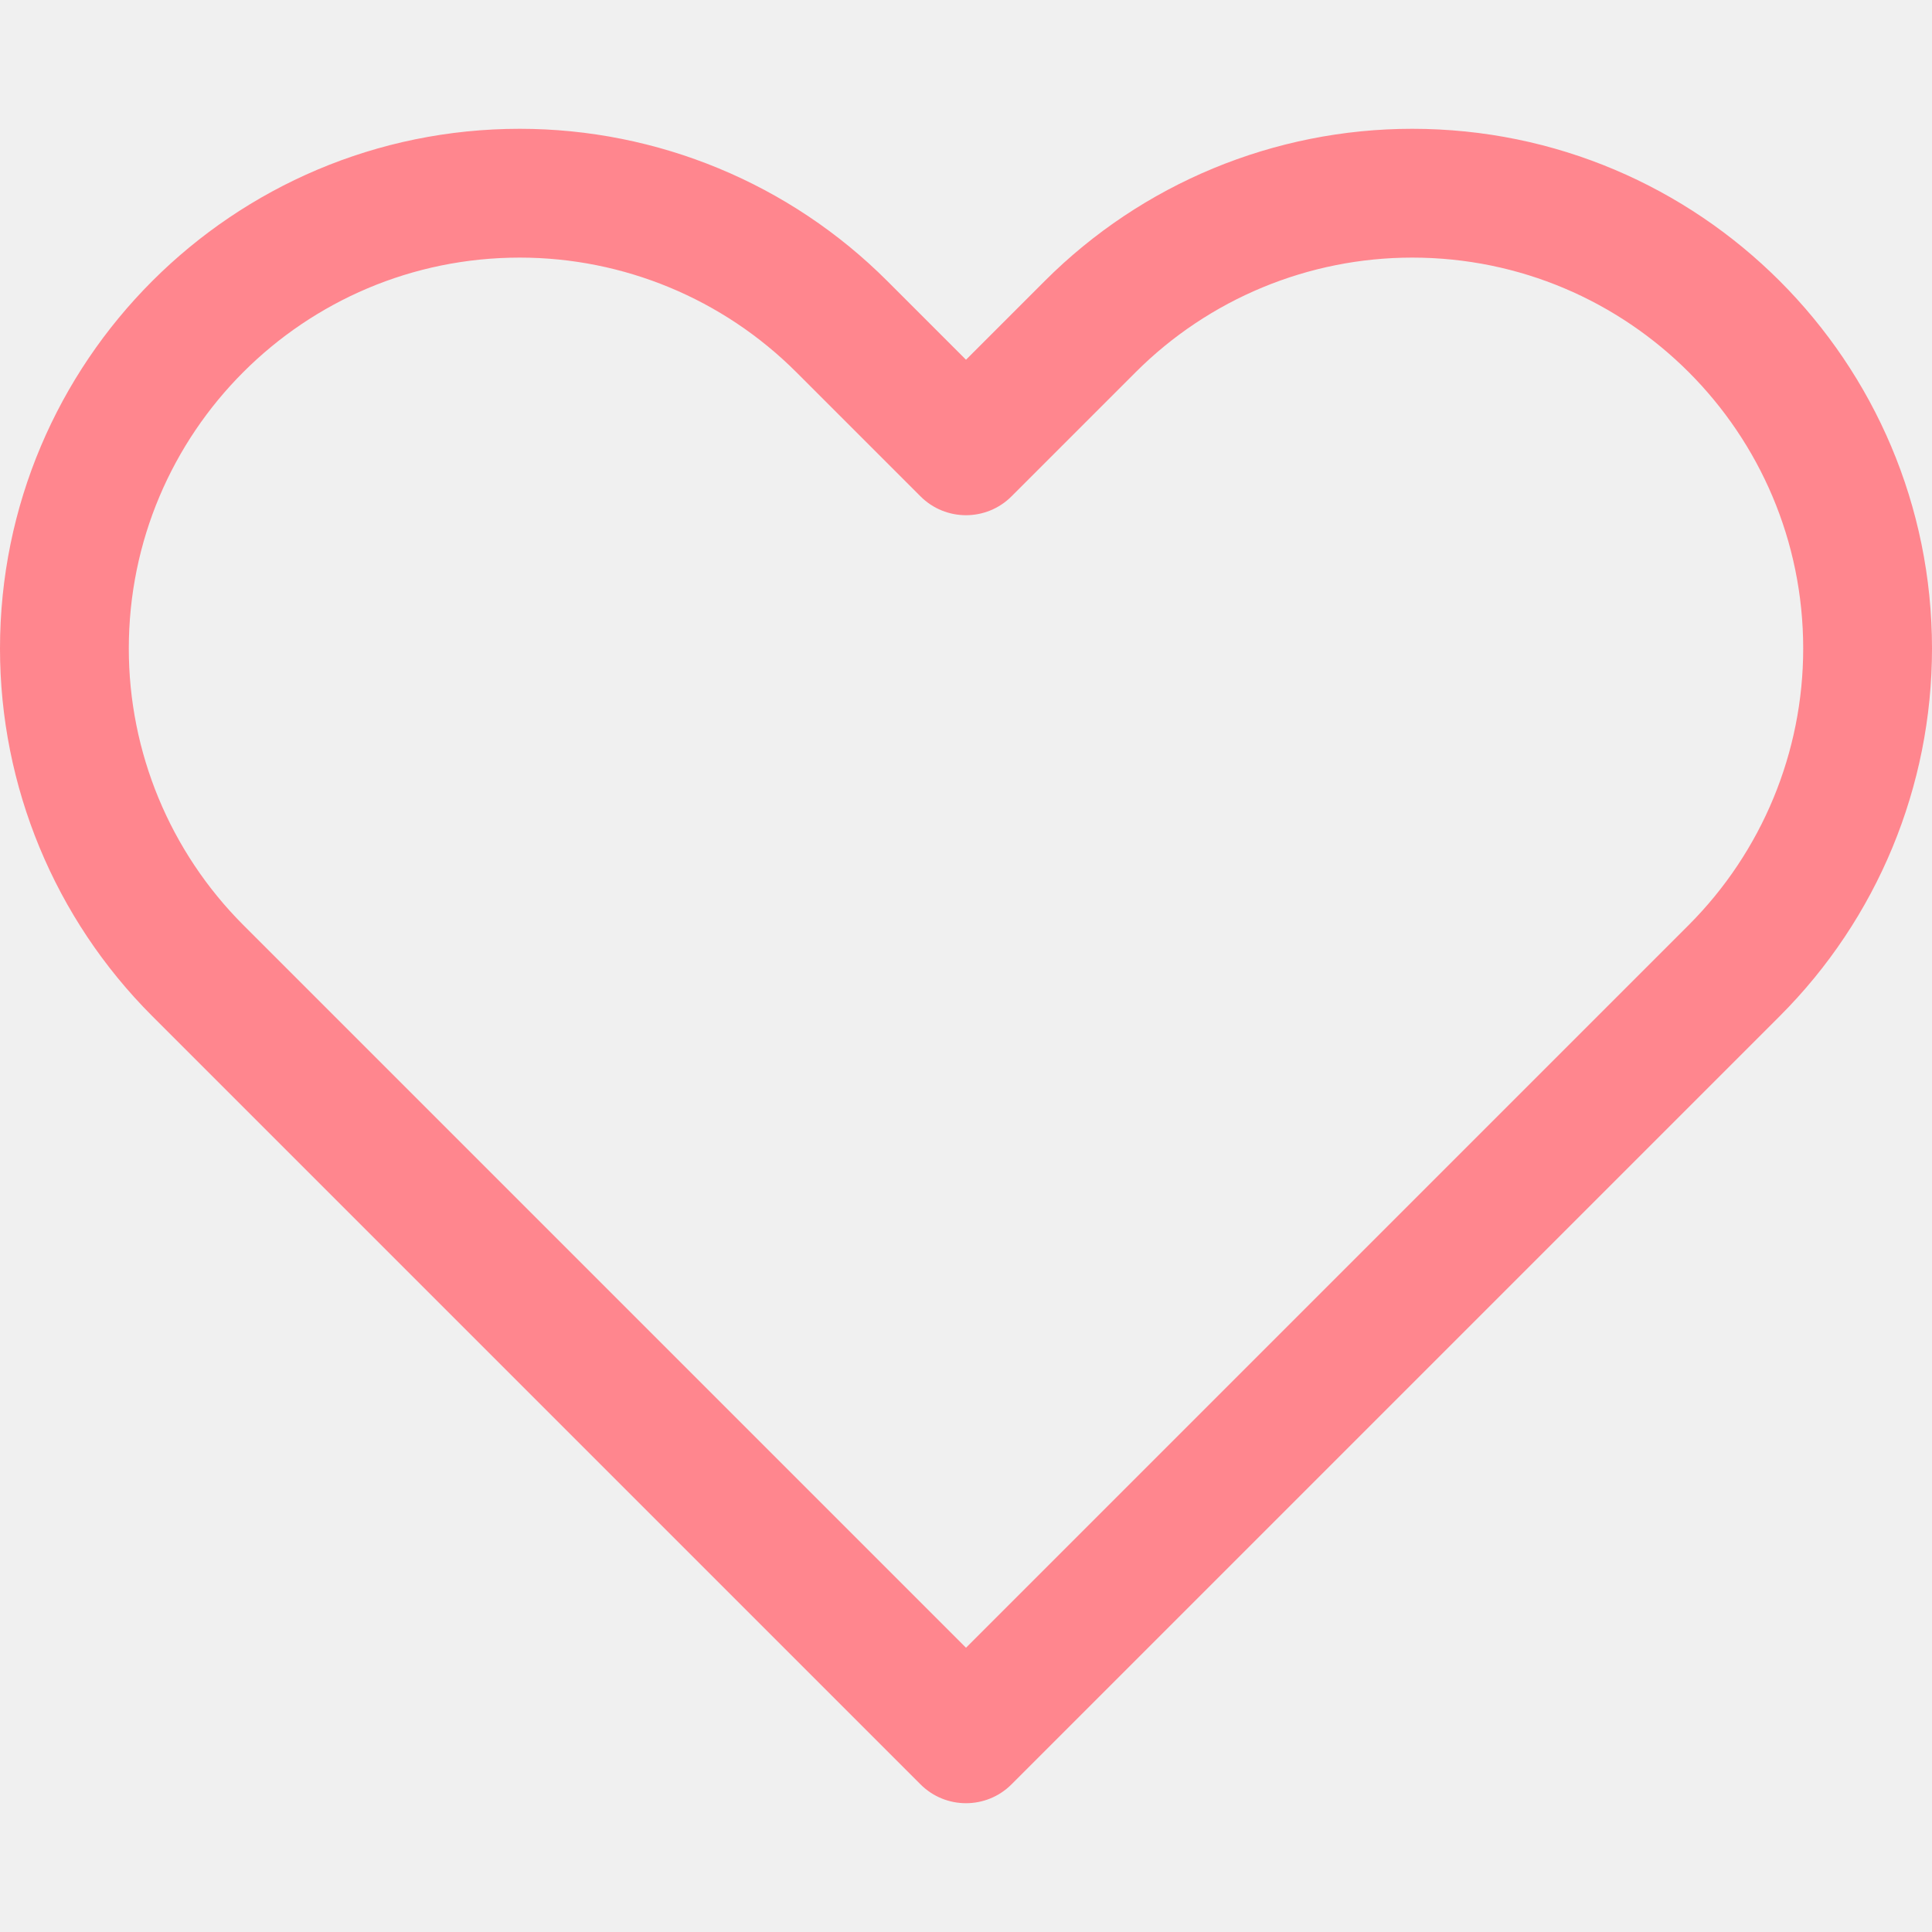
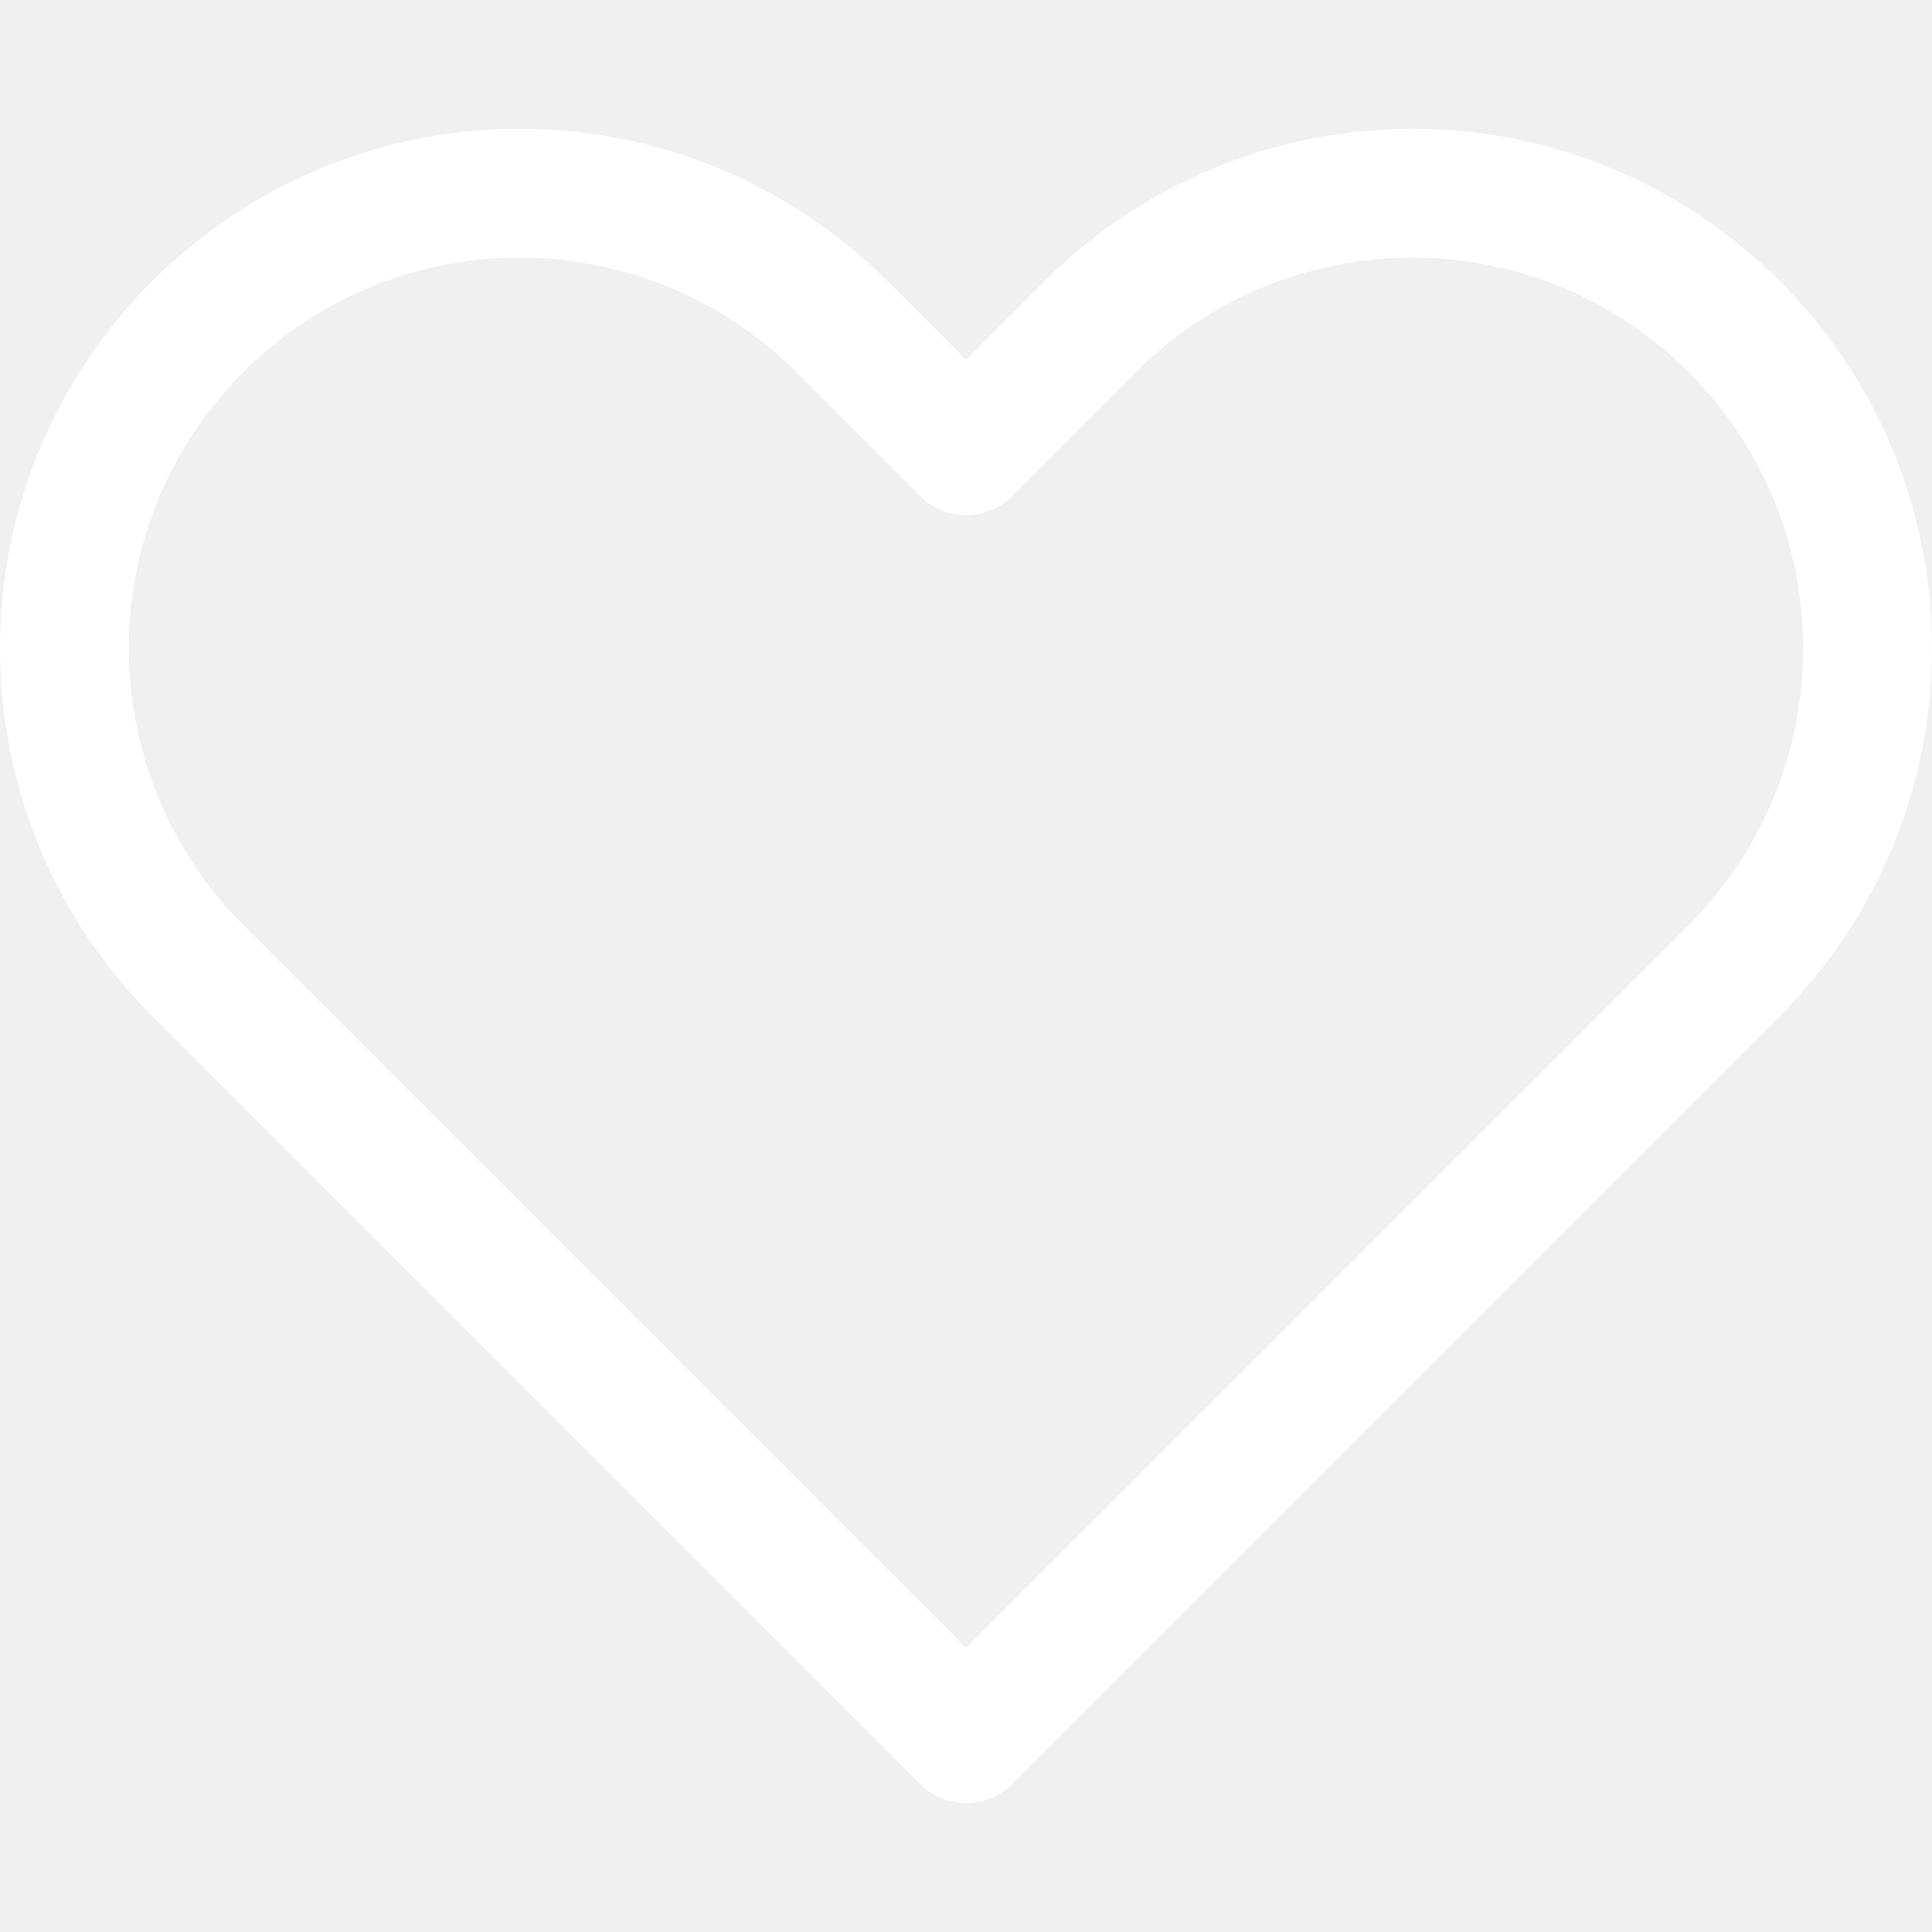
<svg xmlns="http://www.w3.org/2000/svg" width="30" height="30" viewBox="0 0 30 30" fill="none">
-   <path fill-rule="evenodd" clip-rule="evenodd" d="M8.071 4C4.718 4 2 6.718 2 10.071C2 11.681 2.64 13.225 3.778 14.364L15 25.586L26.222 14.364C27.36 13.225 28 11.681 28 10.071C28 6.718 25.282 4 21.929 4C20.319 4 18.775 4.64 17.636 5.778L15.707 7.707C15.317 8.098 14.683 8.098 14.293 7.707L12.364 5.778C11.225 4.64 9.681 4 8.071 4ZM0 10.071C0 5.614 3.614 2 8.071 2C10.212 2 12.265 2.85 13.778 4.364L15 5.586L16.222 4.364C17.735 2.85 19.788 2 21.929 2C26.387 2 30 5.614 30 10.071C30 12.212 29.15 14.265 27.636 15.778L15.707 27.707C15.317 28.098 14.683 28.098 14.293 27.707L2.364 15.778C0.85 14.265 0 12.212 0 10.071Z" fill="#FF868E" />
+   <path fill-rule="evenodd" clip-rule="evenodd" d="M8.071 4C4.718 4 2 6.718 2 10.071C2 11.681 2.64 13.225 3.778 14.364L15 25.586L26.222 14.364C27.36 13.225 28 11.681 28 10.071C28 6.718 25.282 4 21.929 4C20.319 4 18.775 4.64 17.636 5.778L15.707 7.707C15.317 8.098 14.683 8.098 14.293 7.707L12.364 5.778C11.225 4.64 9.681 4 8.071 4ZM0 10.071C0 5.614 3.614 2 8.071 2C10.212 2 12.265 2.85 13.778 4.364L15 5.586L16.222 4.364C17.735 2.85 19.788 2 21.929 2C26.387 2 30 5.614 30 10.071C30 12.212 29.15 14.265 27.636 15.778L15.707 27.707C15.317 28.098 14.683 28.098 14.293 27.707L2.364 15.778C0.85 14.265 0 12.212 0 10.071Z" fill="white" />
</svg>
